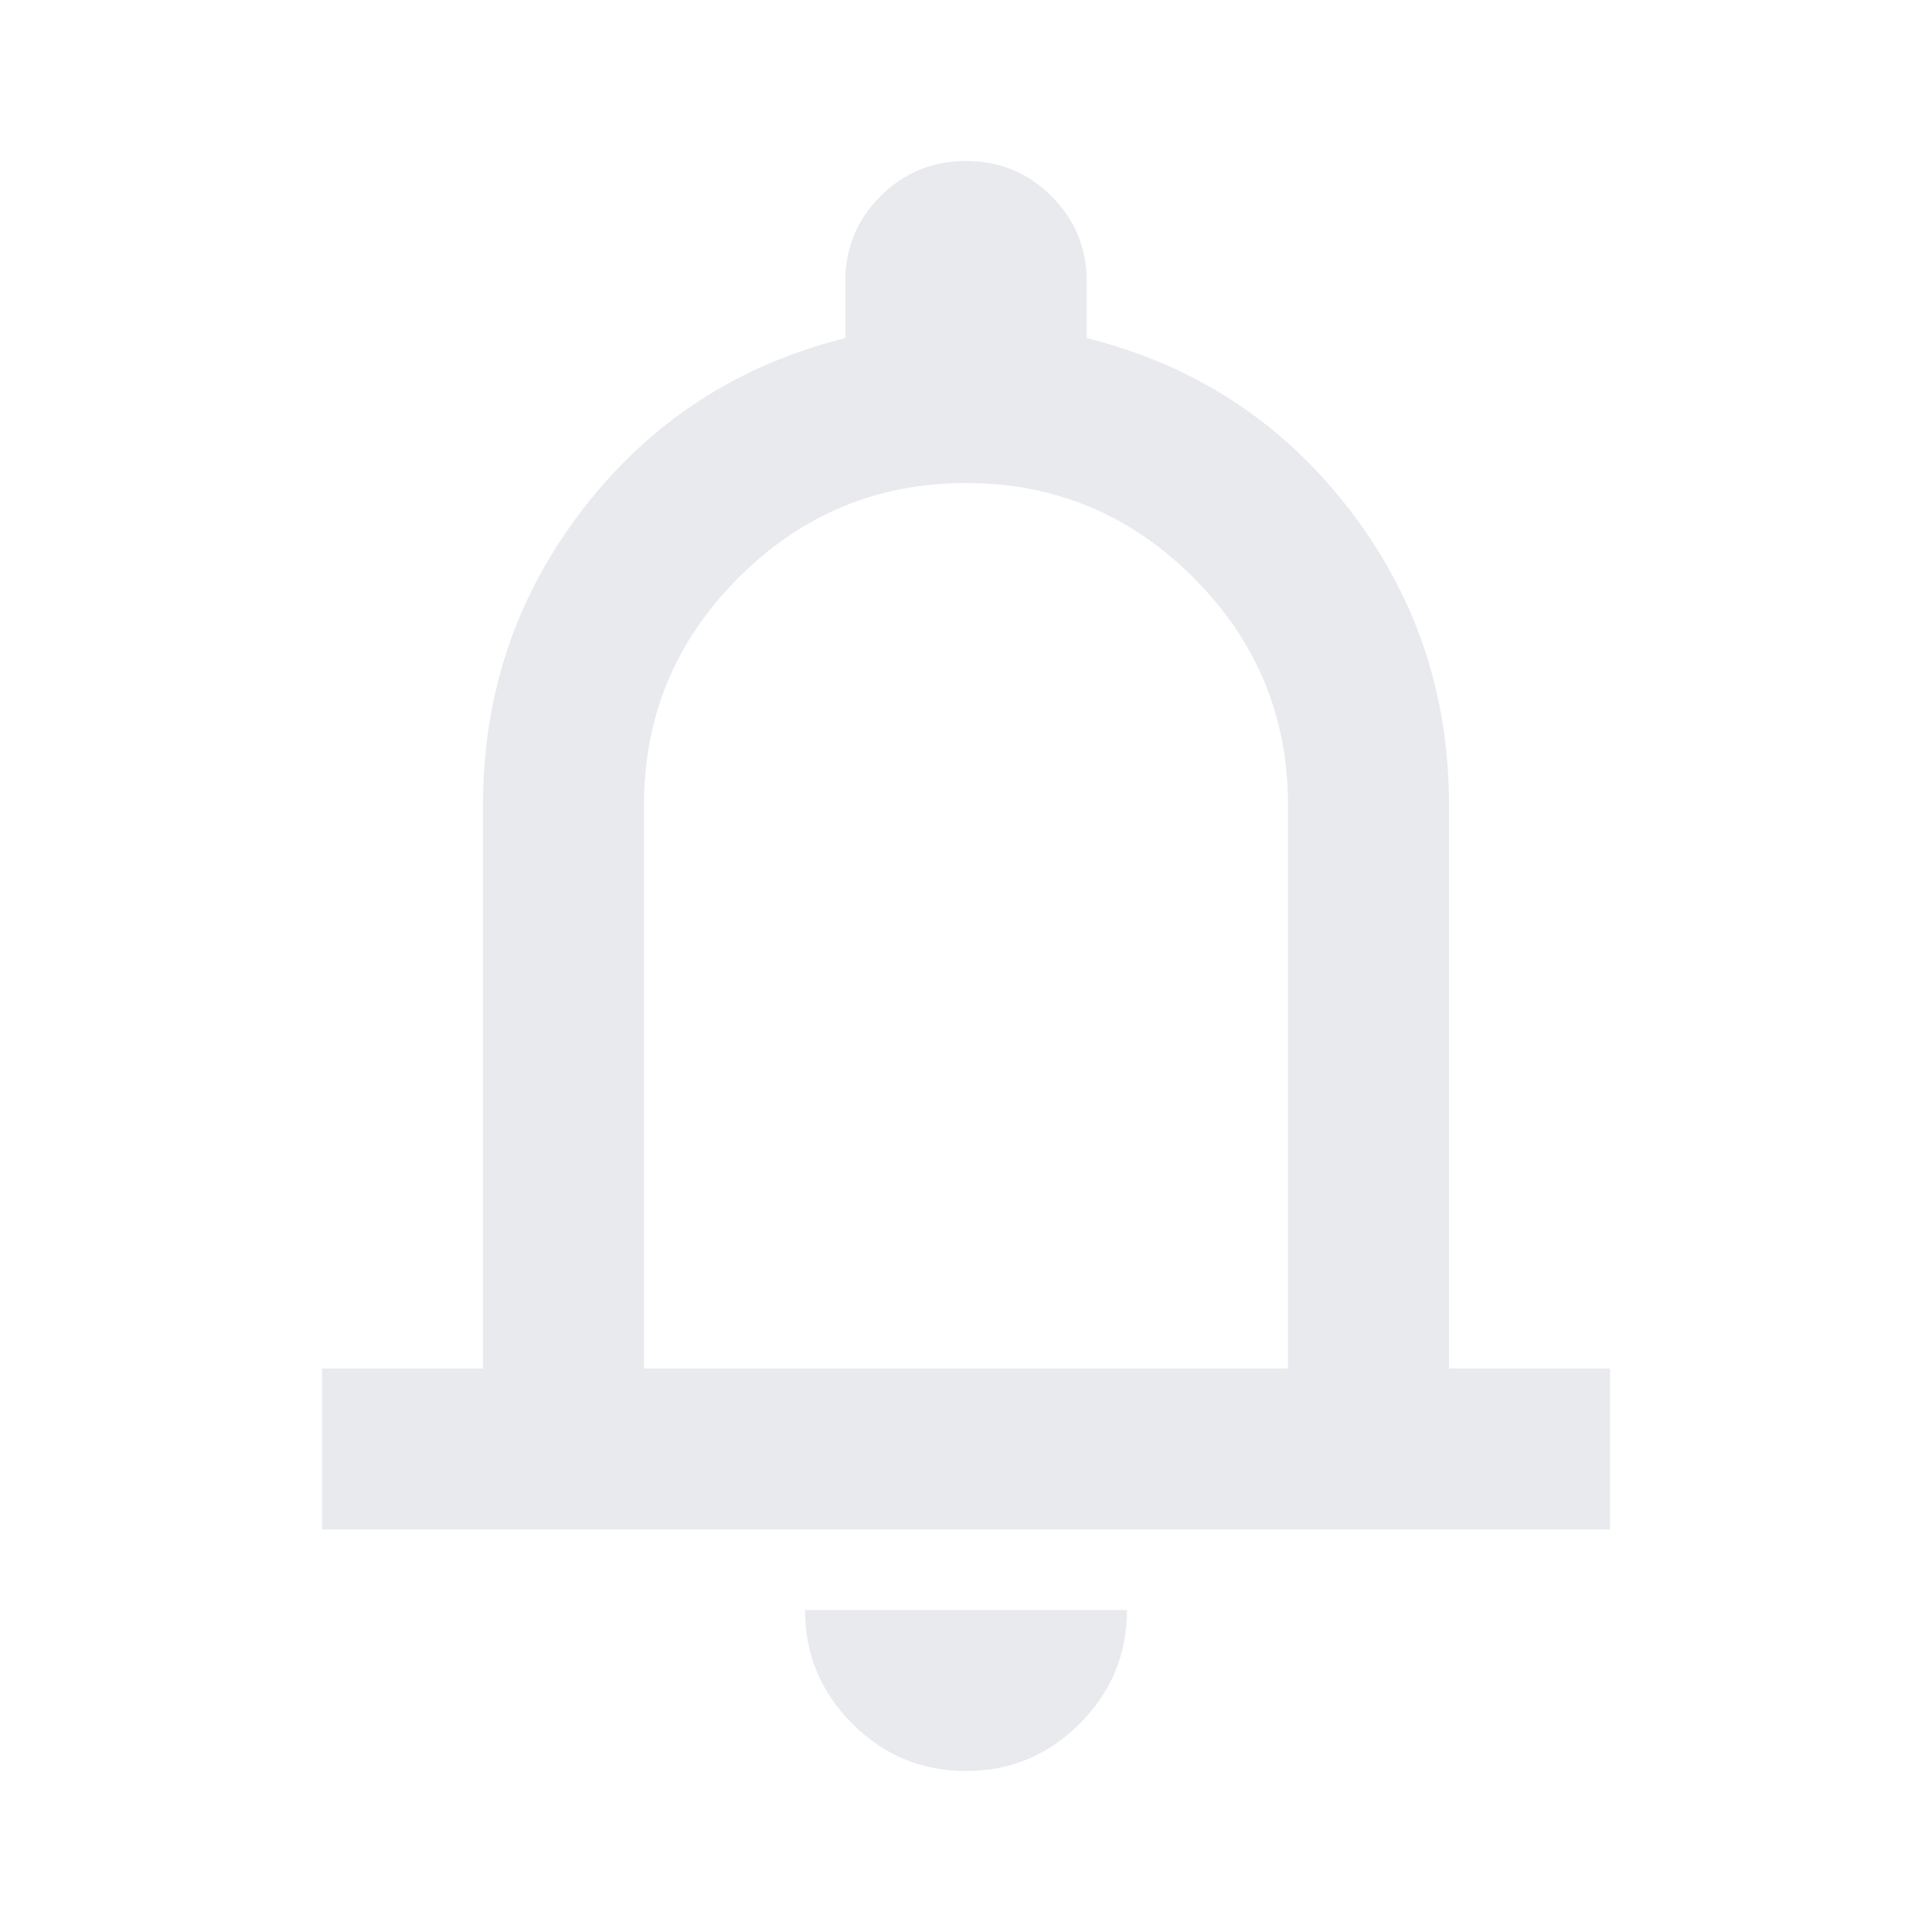
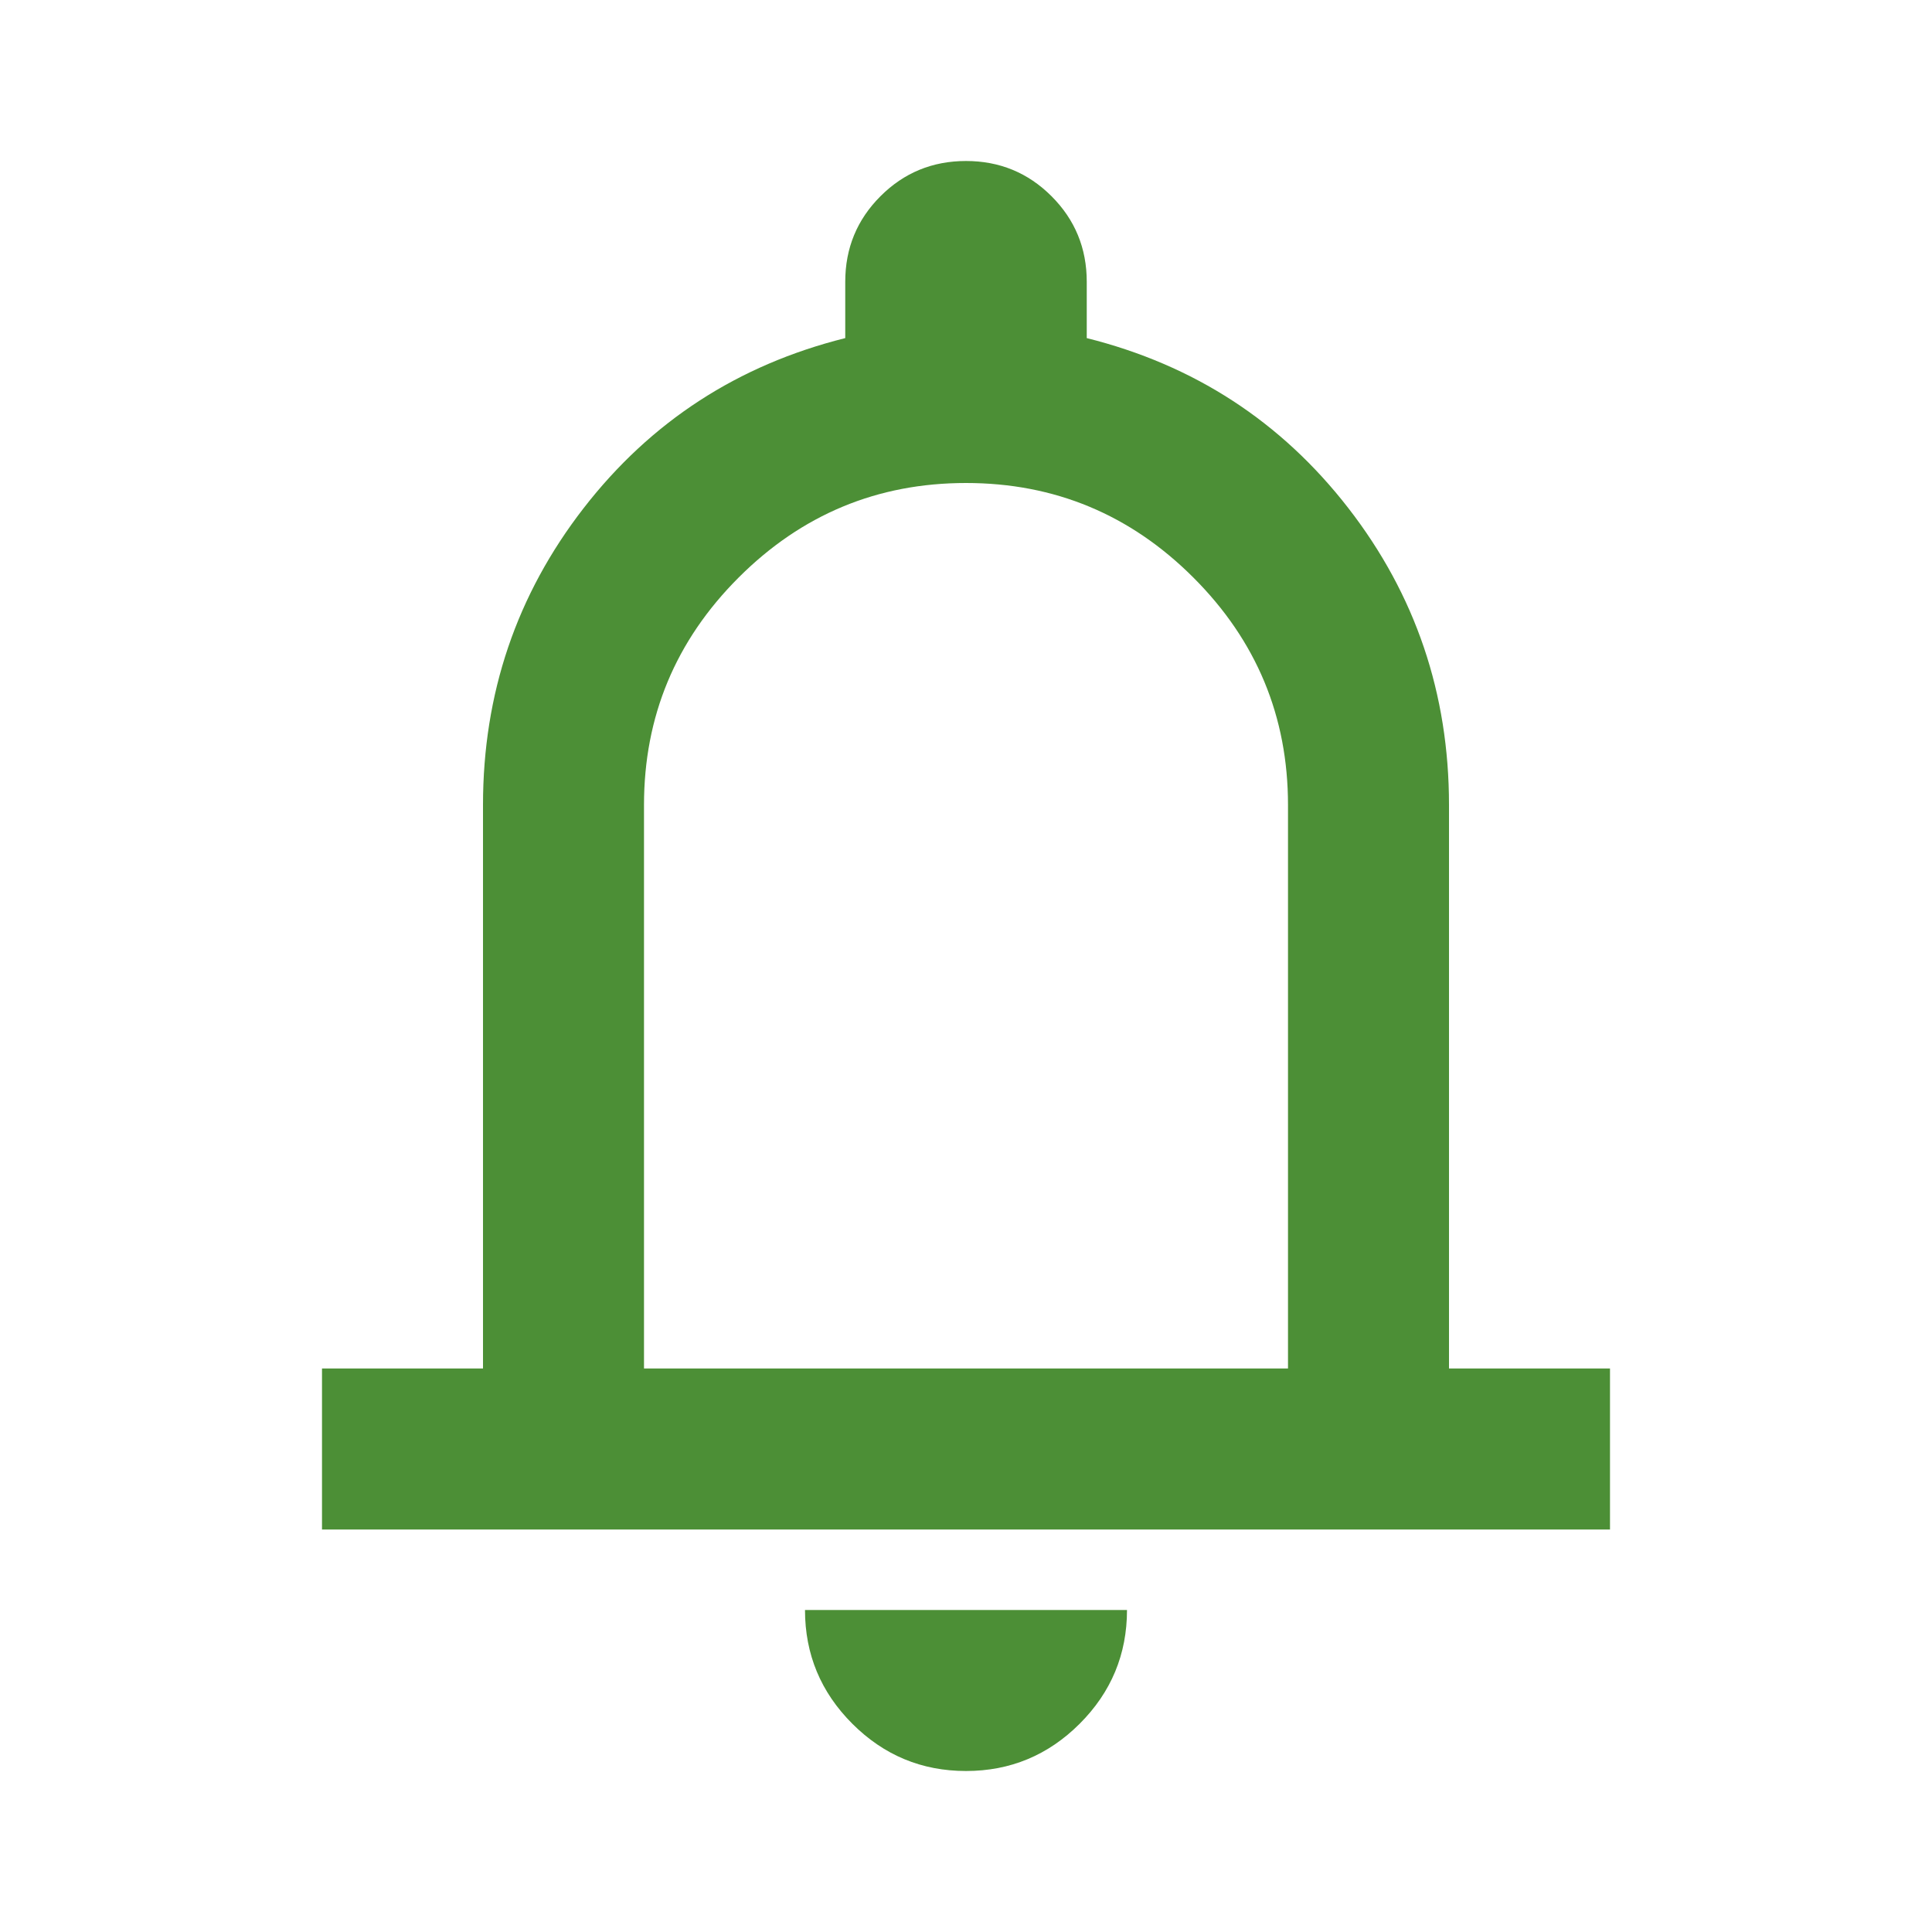
- <svg xmlns="http://www.w3.org/2000/svg" height="24px" viewBox="0 -960 960 960" width="24px" fill="#e8eaed">
+ <svg xmlns="http://www.w3.org/2000/svg" height="24px" viewBox="0 -960 960 960" width="24px" fill="#4c8f36">
  <path d="M160-200v-80h80v-280q0-83 50-147.5T420-792v-28q0-25 17.5-42.5T480-880q25 0 42.5 17.5T540-820v28q80 20 130 84.5T720-560v280h80v80H160Zm320-300Zm0 420q-33 0-56.5-23.5T400-160h160q0 33-23.5 56.5T480-80ZM320-280h320v-280q0-66-47-113t-113-47q-66 0-113 47t-47 113v280Z" />
</svg>
